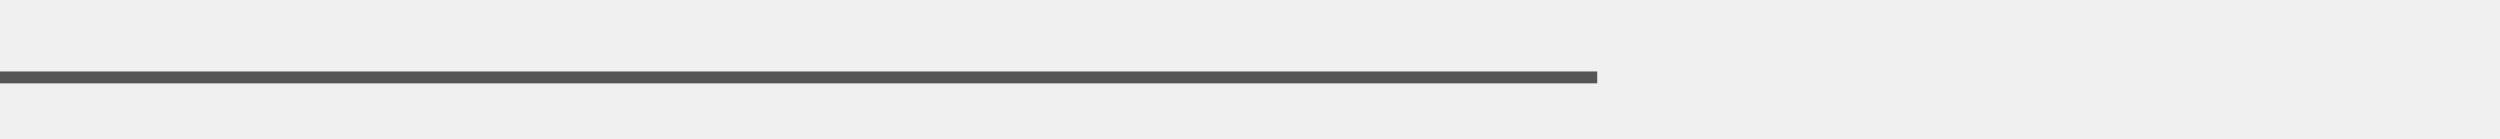
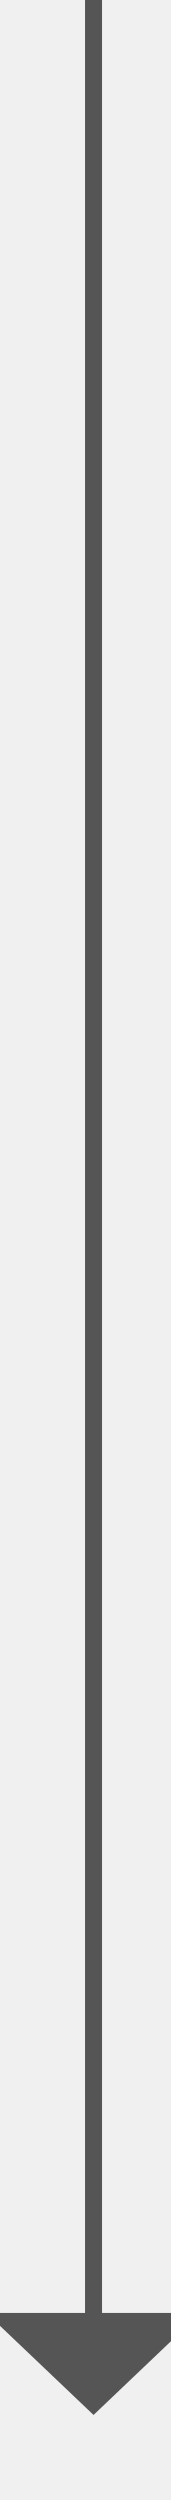
- <svg xmlns="http://www.w3.org/2000/svg" version="1.1" width="180px" height="10px" preserveAspectRatio="xMinYMid meet" viewBox="376 1421  180 8">
-   <defs>
-     <mask fill="white" id="clip217">
-       <path d="M 491 1406  L 611 1406  L 611 1446  L 491 1446  Z M 376 1406  L 735 1406  L 735 1446  L 376 1446  Z " fill-rule="evenodd" />
-     </mask>
-   </defs>
-   <path d="M 376 1425.5  L 550 1425.5  A 1 1 0 0 1 551.5 1426.5 A 1 1 0 0 0 552.5 1427.5 L 721 1427.5  " stroke-width="1" stroke="#555555" fill="none" mask="url(#clip217)" />
-   <path d="M 720 1433.8  L 726 1427.5  L 720 1421.2  L 720 1433.8  Z " fill-rule="nonzero" fill="#555555" stroke="none" mask="url(#clip217)" />
+ <svg xmlns="http://www.w3.org/2000/svg" version="1.1" width="10px" height="147px" preserveAspectRatio="xMidYMin meet" viewBox="301 788  8 147">
+   <path d="M 305.5 788  L 305.5 925  " stroke-width="1" stroke="#555555" fill="none" />
+   <path d="M 299.2 924  L 305.5 930  L 311.8 924  L 299.2 924  Z " fill-rule="nonzero" fill="#555555" stroke="none" />
</svg>
